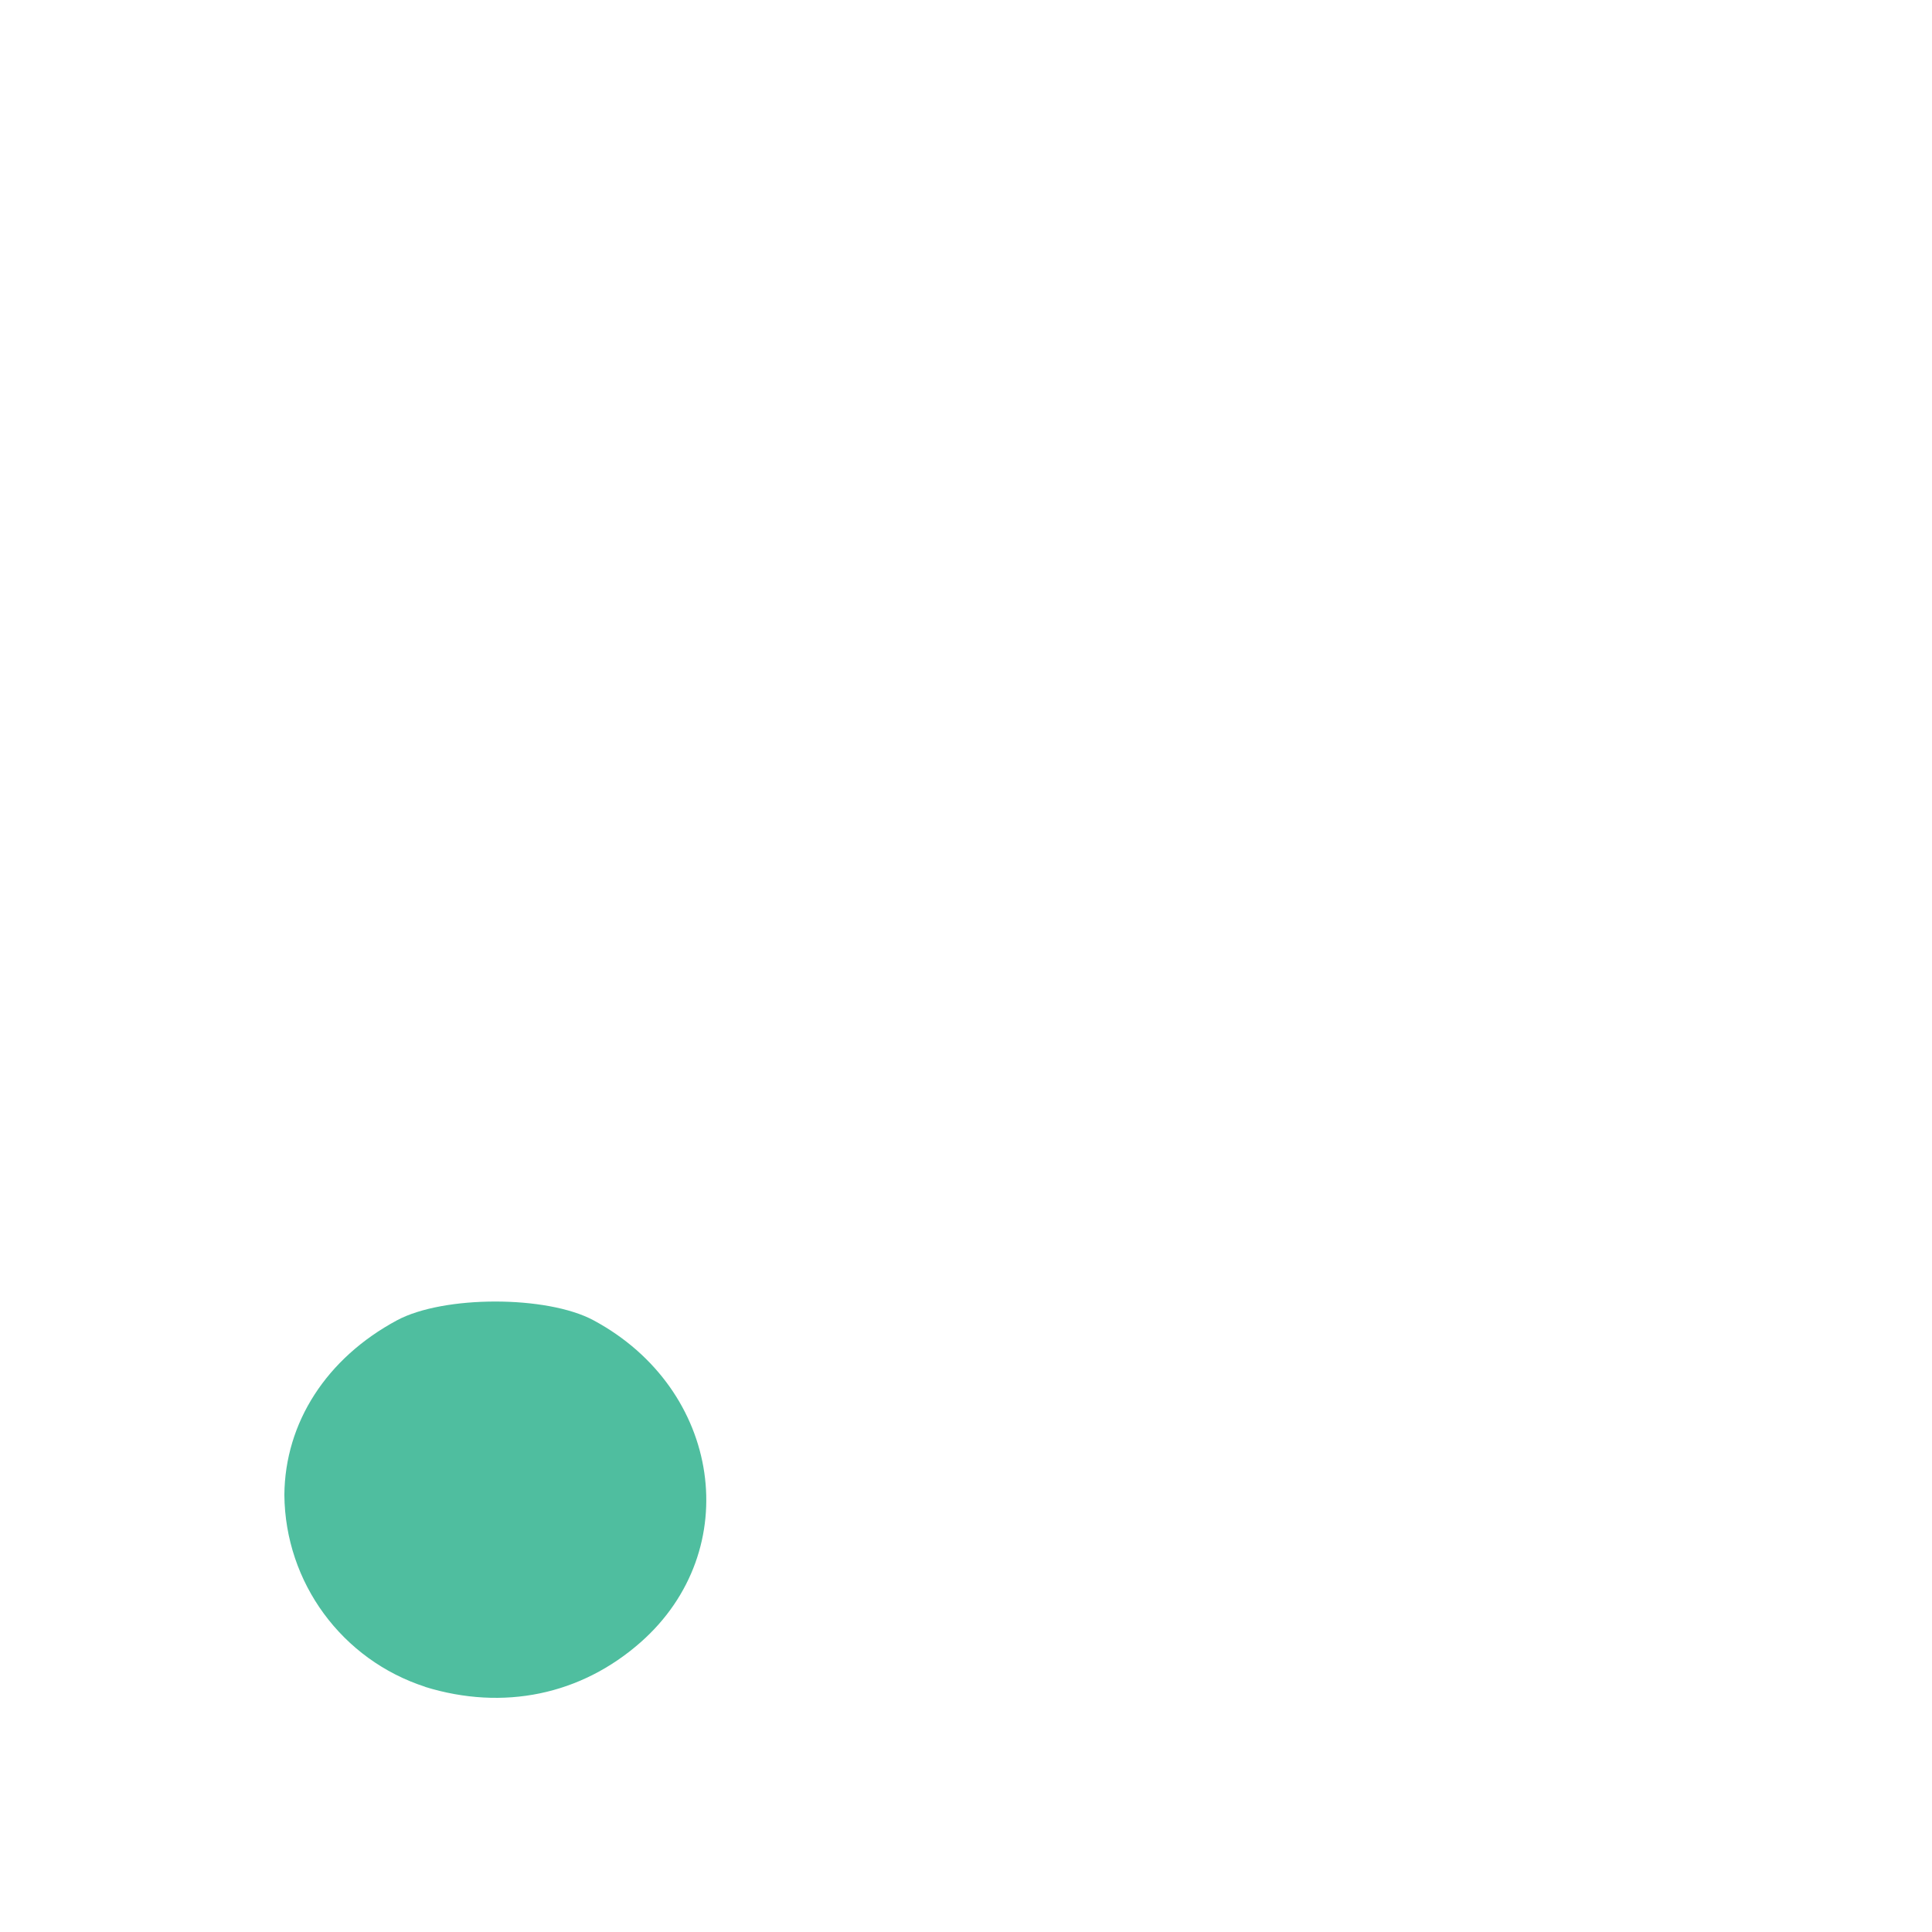
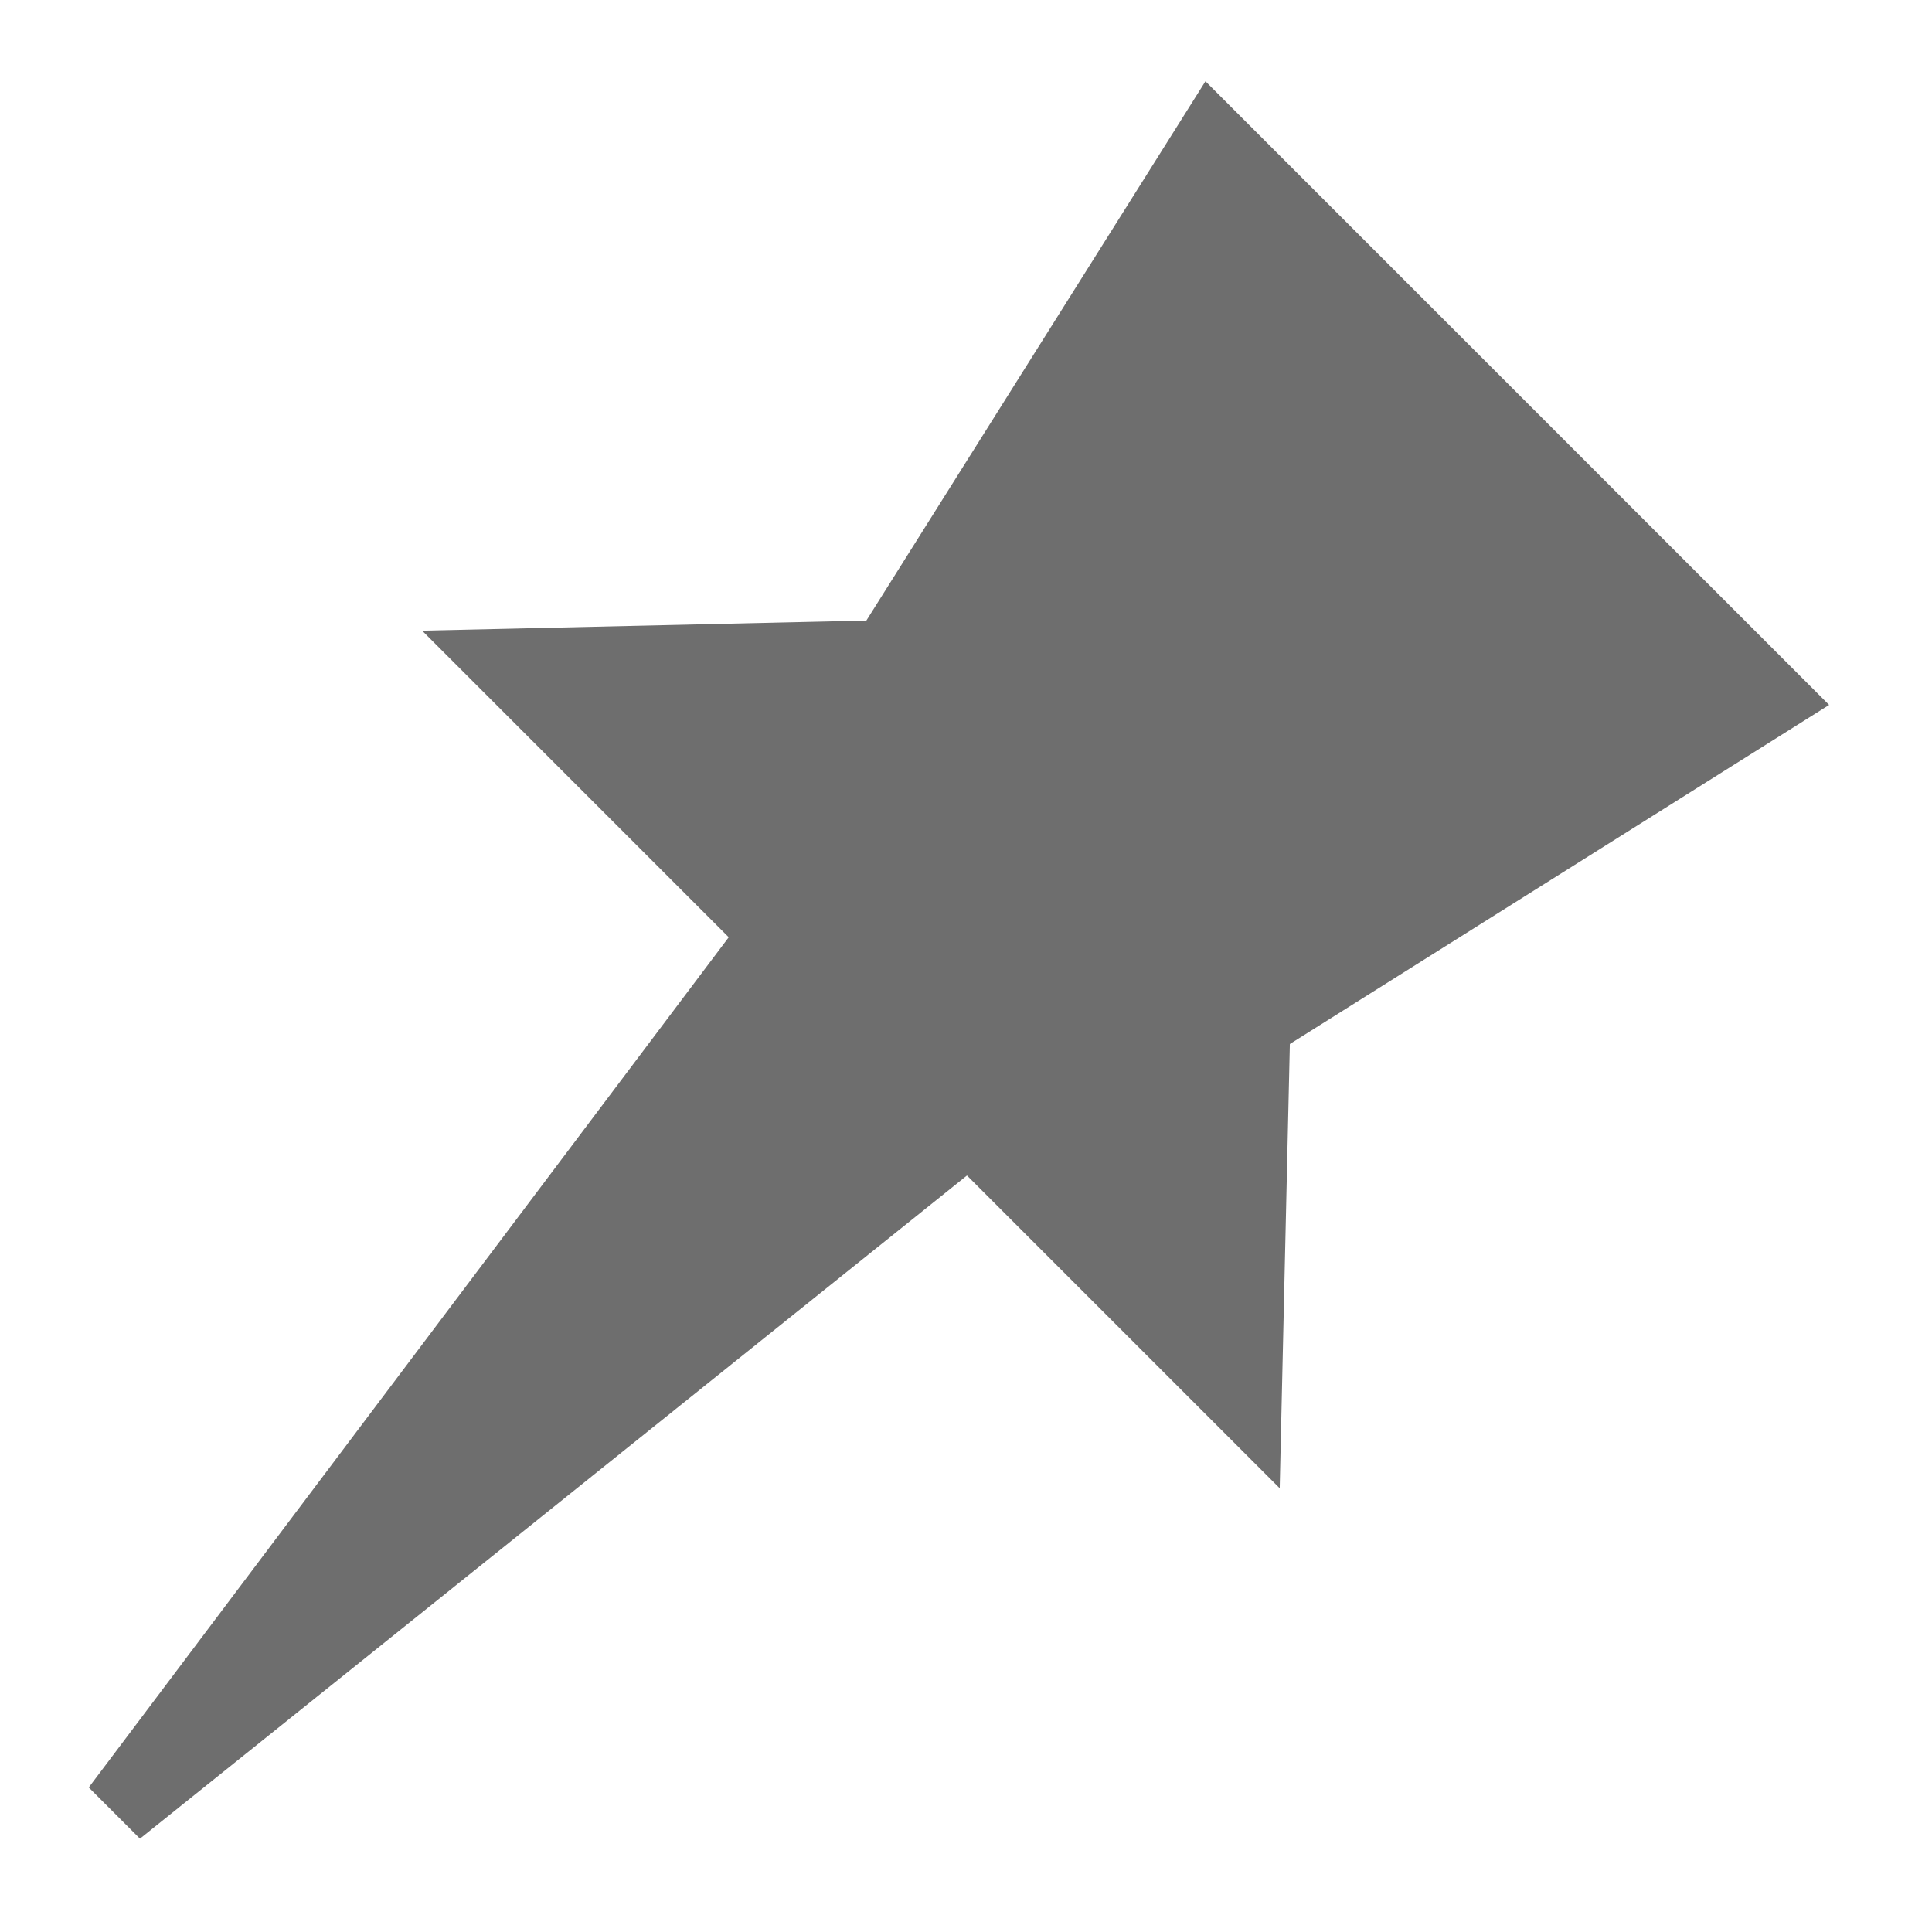
<svg xmlns="http://www.w3.org/2000/svg" width="16" height="16" viewBox="0 0 16 16">
-   <defs>
-     <style />
-   </defs>
-   <path d="M3.523 13.97a1.686 1.686 0 01-1.168-1.59c.005-.6.35-1.133.933-1.446.386-.207 1.242-.207 1.627 0 1.061.57 1.256 1.904.39 2.667-.495.436-1.136.568-1.782.37z" fill="#4fbe9f" stroke-width=".068" />
+   <path fill="#6E6E6E" d="M10.682 8.646l4.466-2.808L9.983.673 7.175 5.139l-3.679.084 2.539 2.539-5.3 7.041.424.424 6.849-5.492 2.59 2.59z" />
</svg>
